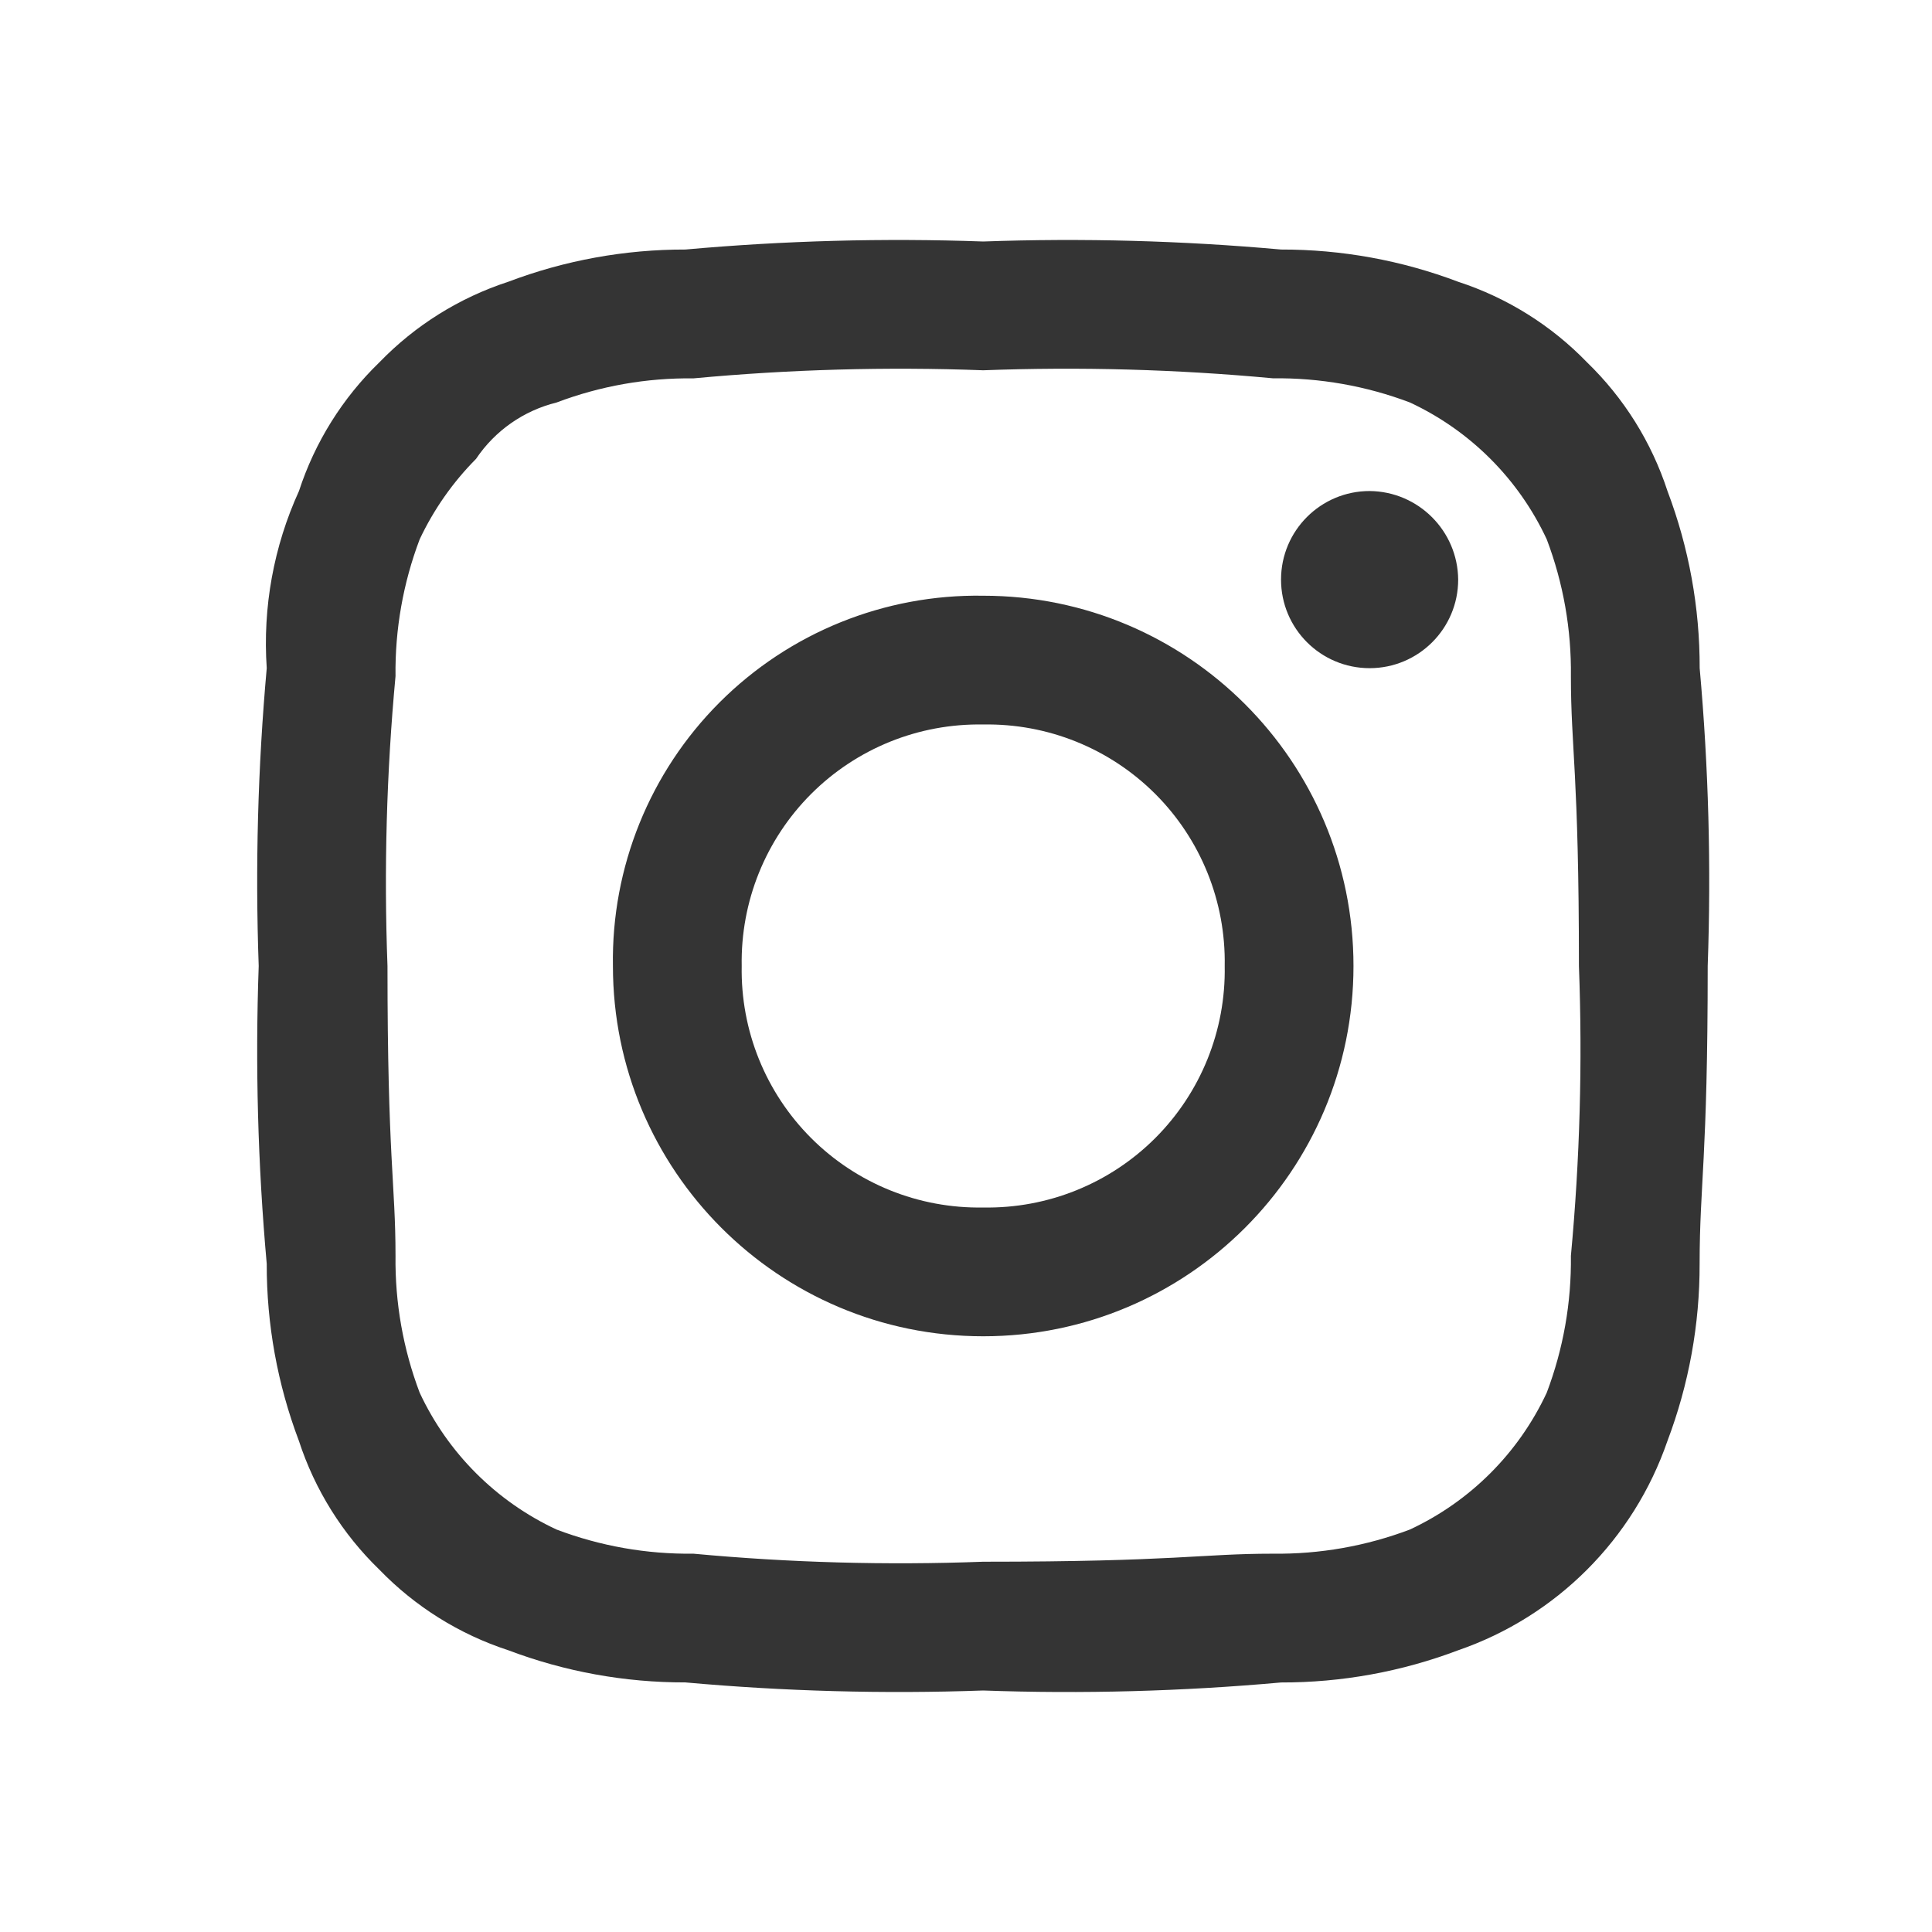
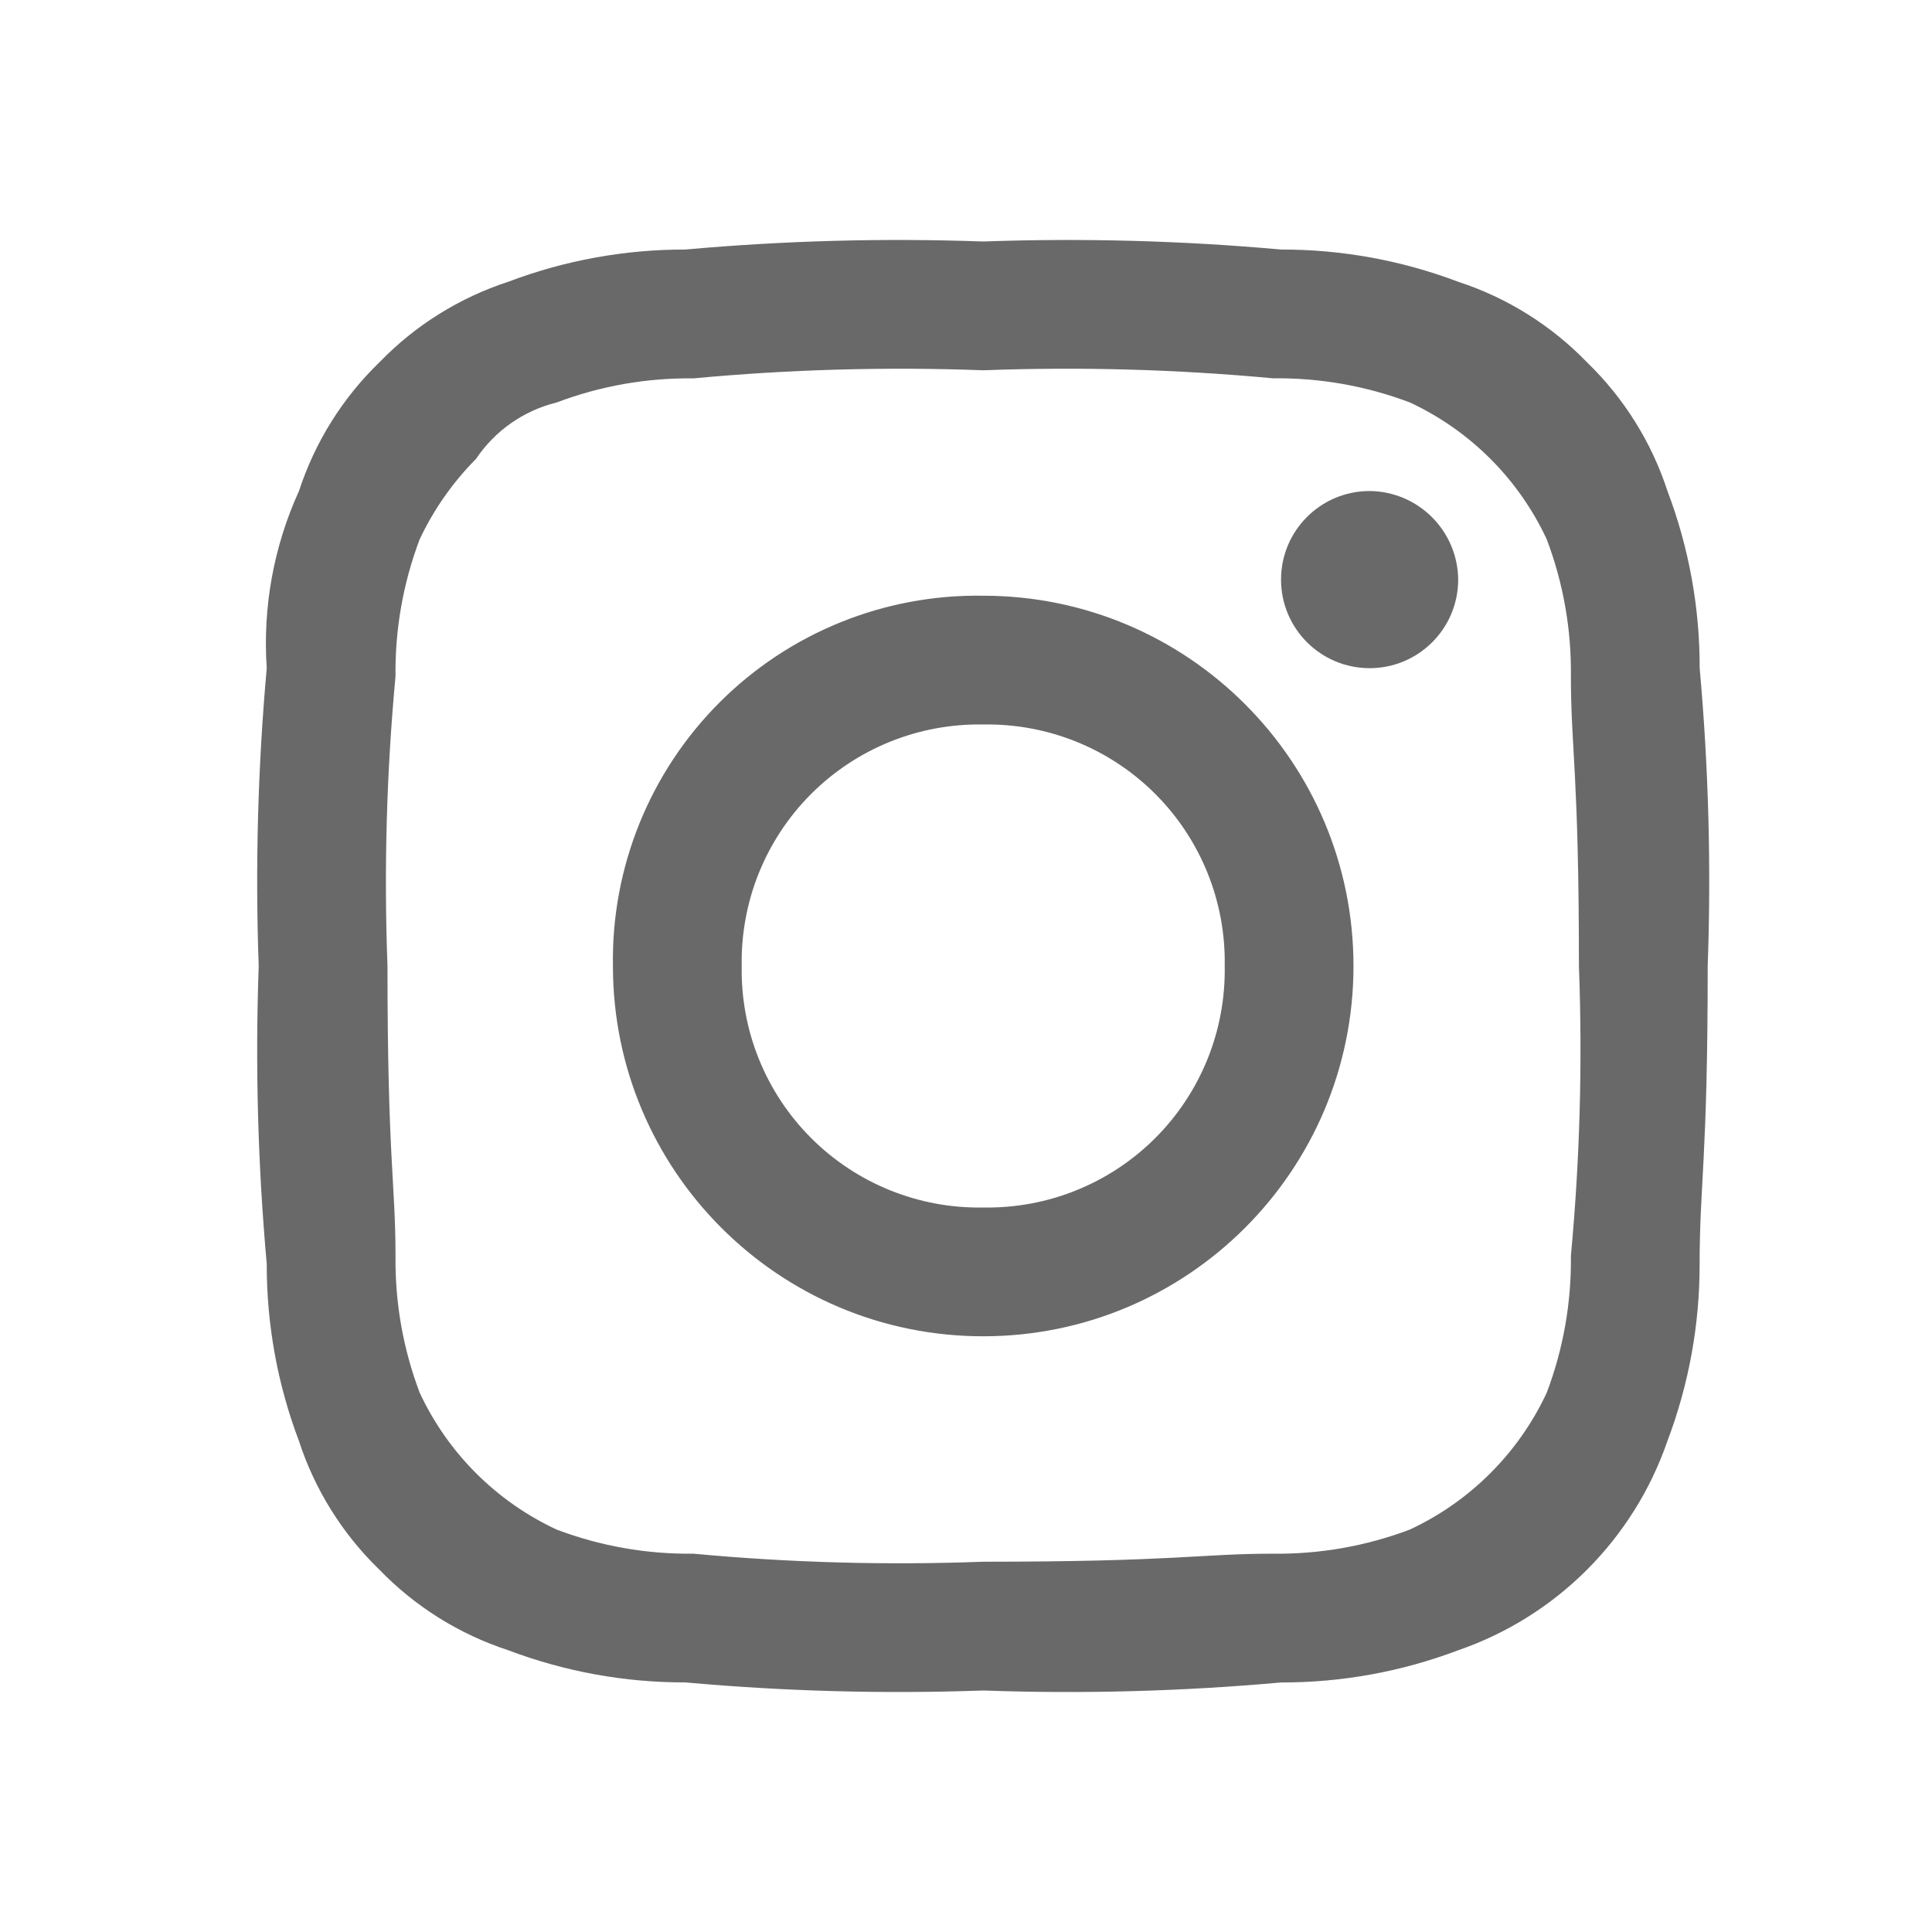
<svg xmlns="http://www.w3.org/2000/svg" id="Instagram_Icon" data-name="Instagram Icon" width="32" height="32" viewBox="0 0 32 32">
-   <path id="Path_3" data-name="Path 3" d="M12,2.133a36.8,36.8,0,0,1,4.8.133,6.184,6.184,0,0,1,2.267.4,4.683,4.683,0,0,1,2.267,2.267,6.184,6.184,0,0,1,.4,2.267c0,1.2.133,1.6.133,4.8a36.8,36.8,0,0,1-.133,4.8,6.184,6.184,0,0,1-.4,2.267,4.683,4.683,0,0,1-2.267,2.267,6.184,6.184,0,0,1-2.267.4c-1.2,0-1.6.133-4.8.133a36.8,36.8,0,0,1-4.8-.133,6.184,6.184,0,0,1-2.267-.4,4.683,4.683,0,0,1-2.267-2.267,6.184,6.184,0,0,1-.4-2.267c0-1.2-.133-1.6-.133-4.8a36.8,36.8,0,0,1,.133-4.8,6.184,6.184,0,0,1,.4-2.267A4.789,4.789,0,0,1,3.6,3.6a2.254,2.254,0,0,1,1.333-.933,6.184,6.184,0,0,1,2.267-.4A36.8,36.8,0,0,1,12,2.133M12,0A39.4,39.4,0,0,0,7.067.133,8.232,8.232,0,0,0,4.133.667,5.22,5.22,0,0,0,2,2,5.22,5.22,0,0,0,.667,4.133,6.075,6.075,0,0,0,.133,7.067,39.4,39.4,0,0,0,0,12a39.4,39.4,0,0,0,.133,4.933,8.231,8.231,0,0,0,.533,2.933A5.22,5.22,0,0,0,2,22a5.22,5.22,0,0,0,2.133,1.333,8.231,8.231,0,0,0,2.933.533A39.4,39.4,0,0,0,12,24a39.4,39.4,0,0,0,4.933-.133,8.231,8.231,0,0,0,2.933-.533,5.594,5.594,0,0,0,3.467-3.467,8.231,8.231,0,0,0,.533-2.933C23.867,15.6,24,15.2,24,12a39.4,39.4,0,0,0-.133-4.933,8.232,8.232,0,0,0-.533-2.933A5.22,5.22,0,0,0,22,2,5.22,5.22,0,0,0,19.867.667,8.231,8.231,0,0,0,16.933.133,39.4,39.4,0,0,0,12,0m0,5.867A6.035,6.035,0,0,0,5.867,12,6.133,6.133,0,1,0,12,5.867M12,16a3.929,3.929,0,0,1-4-4,3.929,3.929,0,0,1,4-4,3.929,3.929,0,0,1,4,4,3.929,3.929,0,0,1-4,4M18.4,4.133A1.467,1.467,0,1,0,19.867,5.6,1.48,1.48,0,0,0,18.4,4.133" transform="translate(4.285 4)" fill="#343434" fill-rule="evenodd" />
+   <path id="Path_3" data-name="Path 3" d="M12,2.133a36.8,36.8,0,0,1,4.8.133,6.184,6.184,0,0,1,2.267.4,4.683,4.683,0,0,1,2.267,2.267,6.184,6.184,0,0,1,.4,2.267c0,1.2.133,1.6.133,4.8a36.8,36.8,0,0,1-.133,4.8,6.184,6.184,0,0,1-.4,2.267,4.683,4.683,0,0,1-2.267,2.267,6.184,6.184,0,0,1-2.267.4c-1.2,0-1.6.133-4.8.133a36.8,36.8,0,0,1-4.8-.133,6.184,6.184,0,0,1-2.267-.4,4.683,4.683,0,0,1-2.267-2.267,6.184,6.184,0,0,1-.4-2.267c0-1.2-.133-1.6-.133-4.8a36.8,36.8,0,0,1,.133-4.8,6.184,6.184,0,0,1,.4-2.267A4.789,4.789,0,0,1,3.6,3.6a2.254,2.254,0,0,1,1.333-.933,6.184,6.184,0,0,1,2.267-.4A36.8,36.8,0,0,1,12,2.133M12,0A39.4,39.4,0,0,0,7.067.133,8.232,8.232,0,0,0,4.133.667,5.22,5.22,0,0,0,2,2,5.22,5.22,0,0,0,.667,4.133,6.075,6.075,0,0,0,.133,7.067,39.4,39.4,0,0,0,0,12a39.4,39.4,0,0,0,.133,4.933,8.231,8.231,0,0,0,.533,2.933A5.22,5.22,0,0,0,2,22a5.22,5.22,0,0,0,2.133,1.333,8.231,8.231,0,0,0,2.933.533A39.4,39.4,0,0,0,12,24a39.4,39.4,0,0,0,4.933-.133,8.231,8.231,0,0,0,2.933-.533,5.594,5.594,0,0,0,3.467-3.467,8.231,8.231,0,0,0,.533-2.933C23.867,15.6,24,15.2,24,12a39.4,39.4,0,0,0-.133-4.933,8.232,8.232,0,0,0-.533-2.933A5.22,5.22,0,0,0,22,2,5.22,5.22,0,0,0,19.867.667,8.231,8.231,0,0,0,16.933.133,39.4,39.4,0,0,0,12,0m0,5.867A6.035,6.035,0,0,0,5.867,12,6.133,6.133,0,1,0,12,5.867M12,16a3.929,3.929,0,0,1-4-4,3.929,3.929,0,0,1,4-4,3.929,3.929,0,0,1,4,4,3.929,3.929,0,0,1-4,4M18.4,4.133A1.467,1.467,0,1,0,19.867,5.6,1.48,1.48,0,0,0,18.4,4.133" transform="translate(4.285 4)" fill="#696969" fill-rule="evenodd" />
  <rect id="Rectangle_802" data-name="Rectangle 802" width="32" height="32" rx="10" fill="none" />
</svg>
